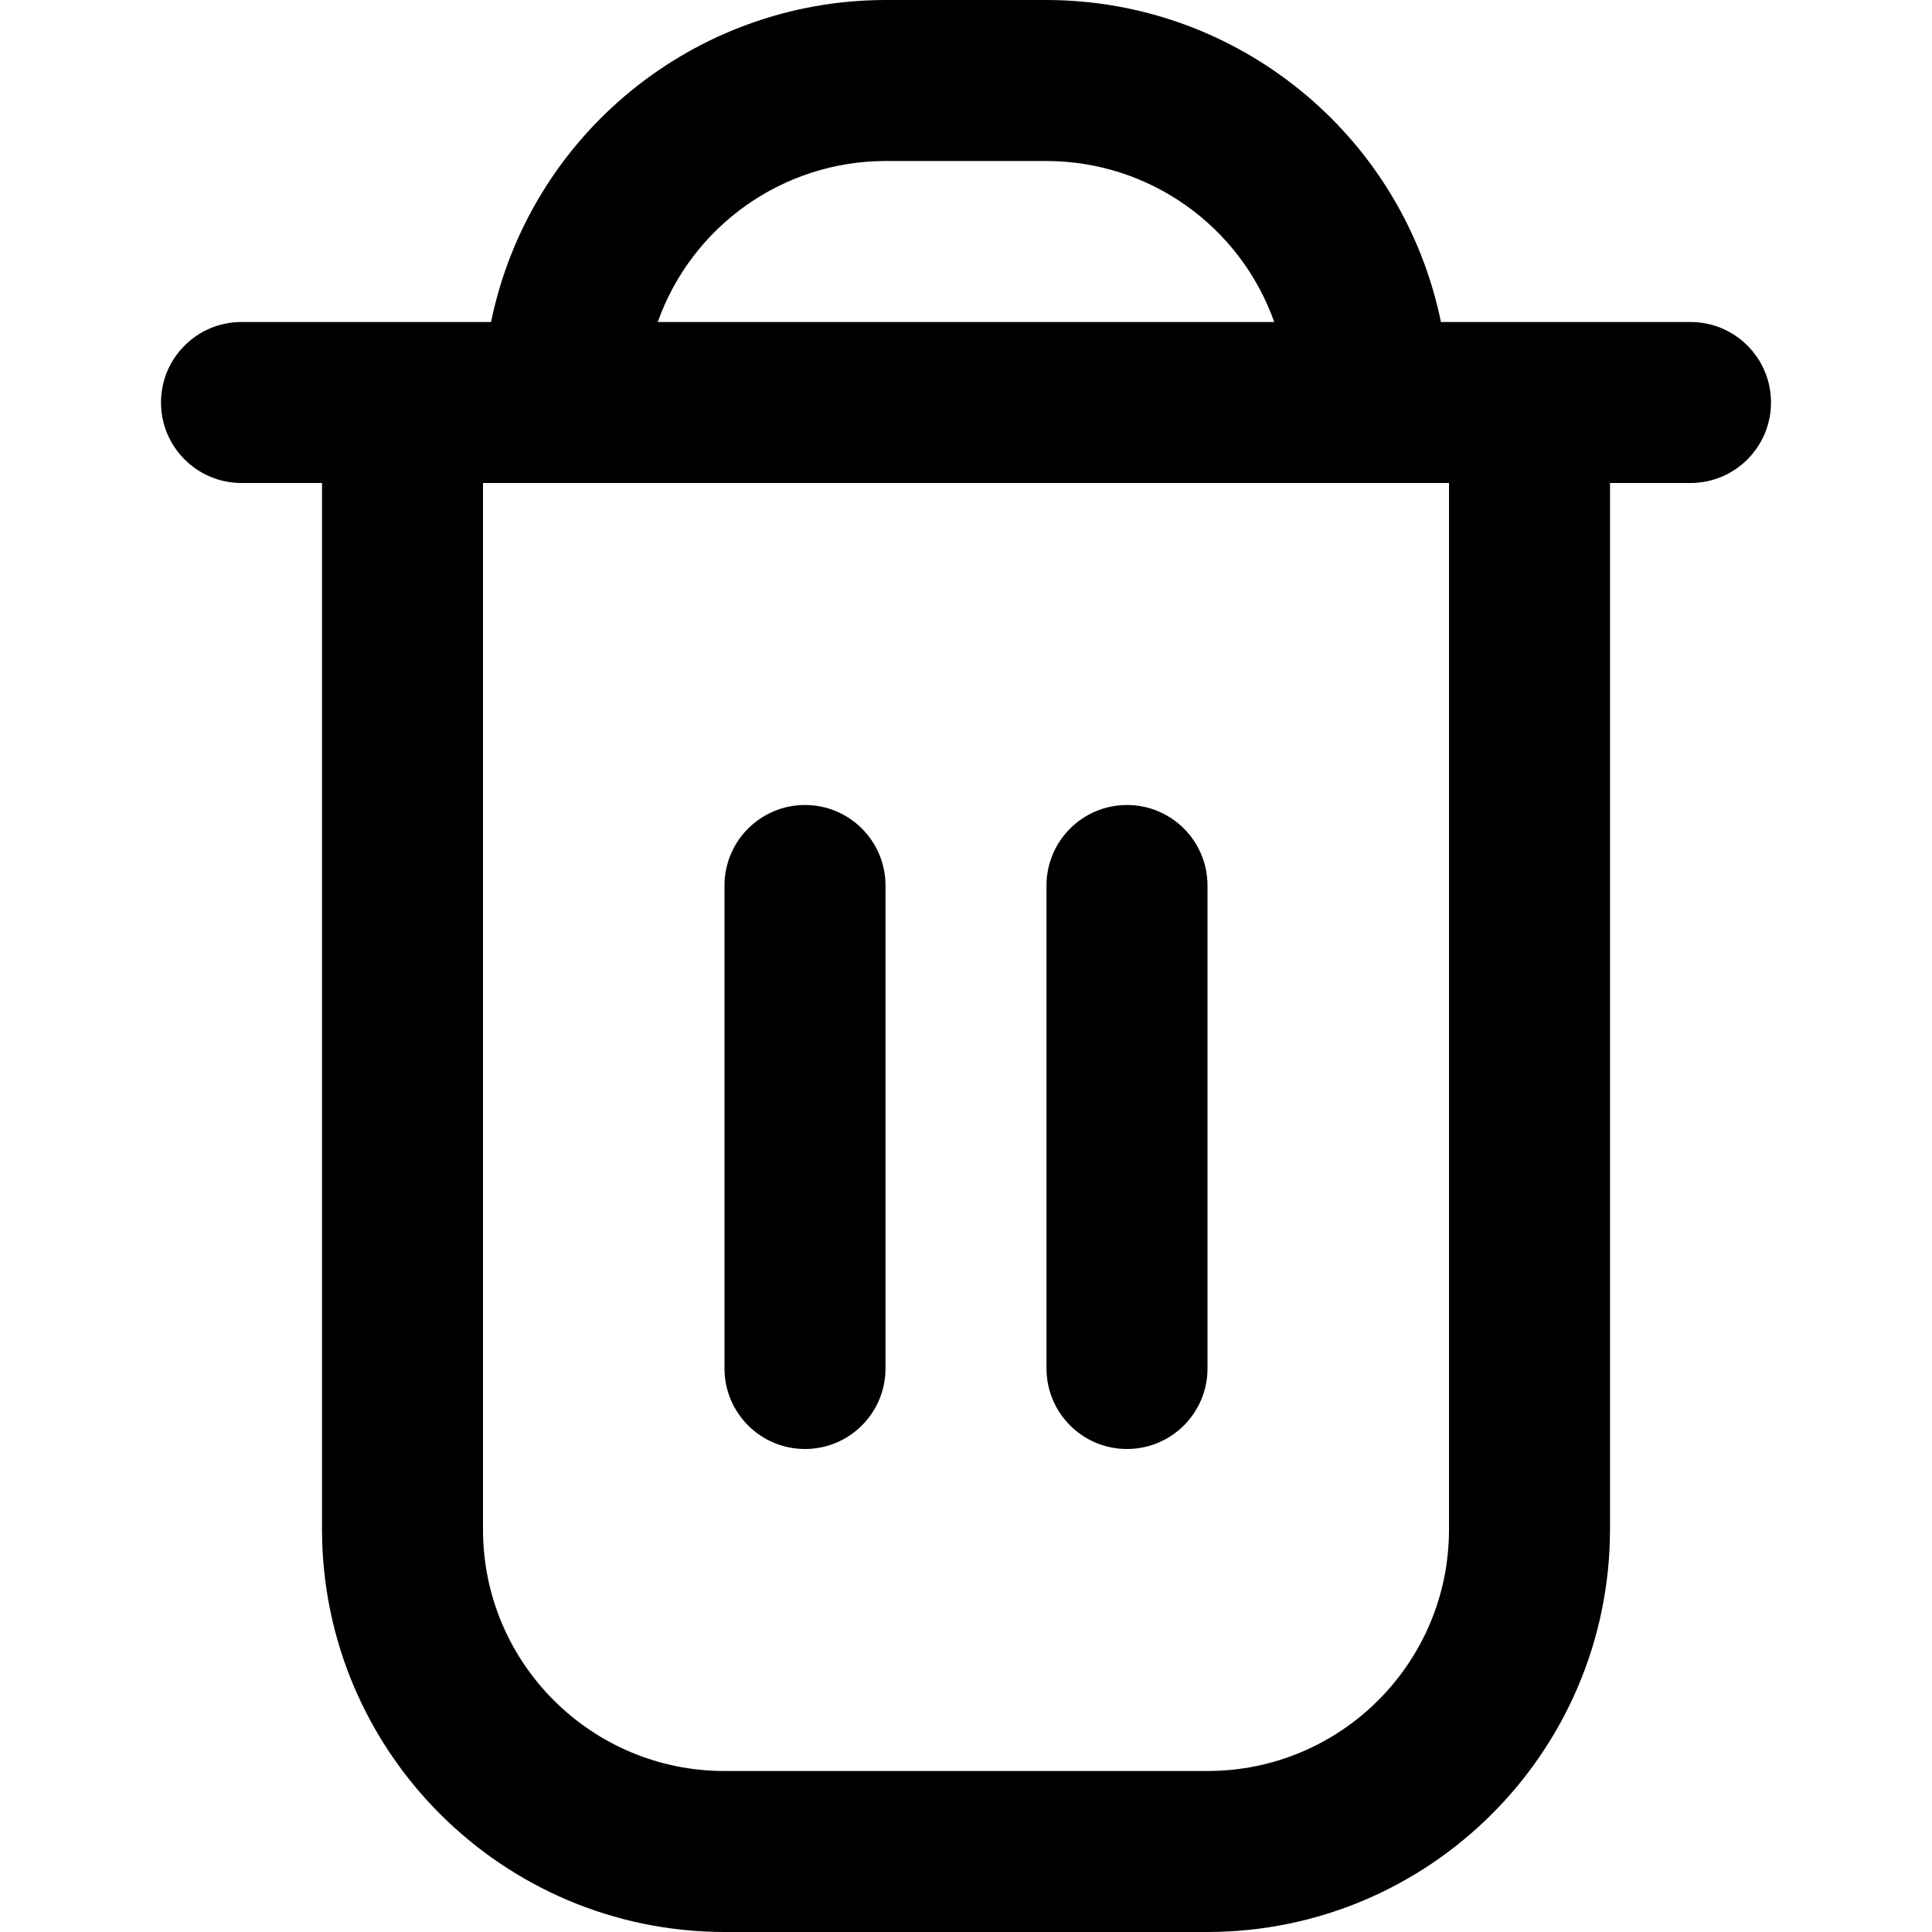
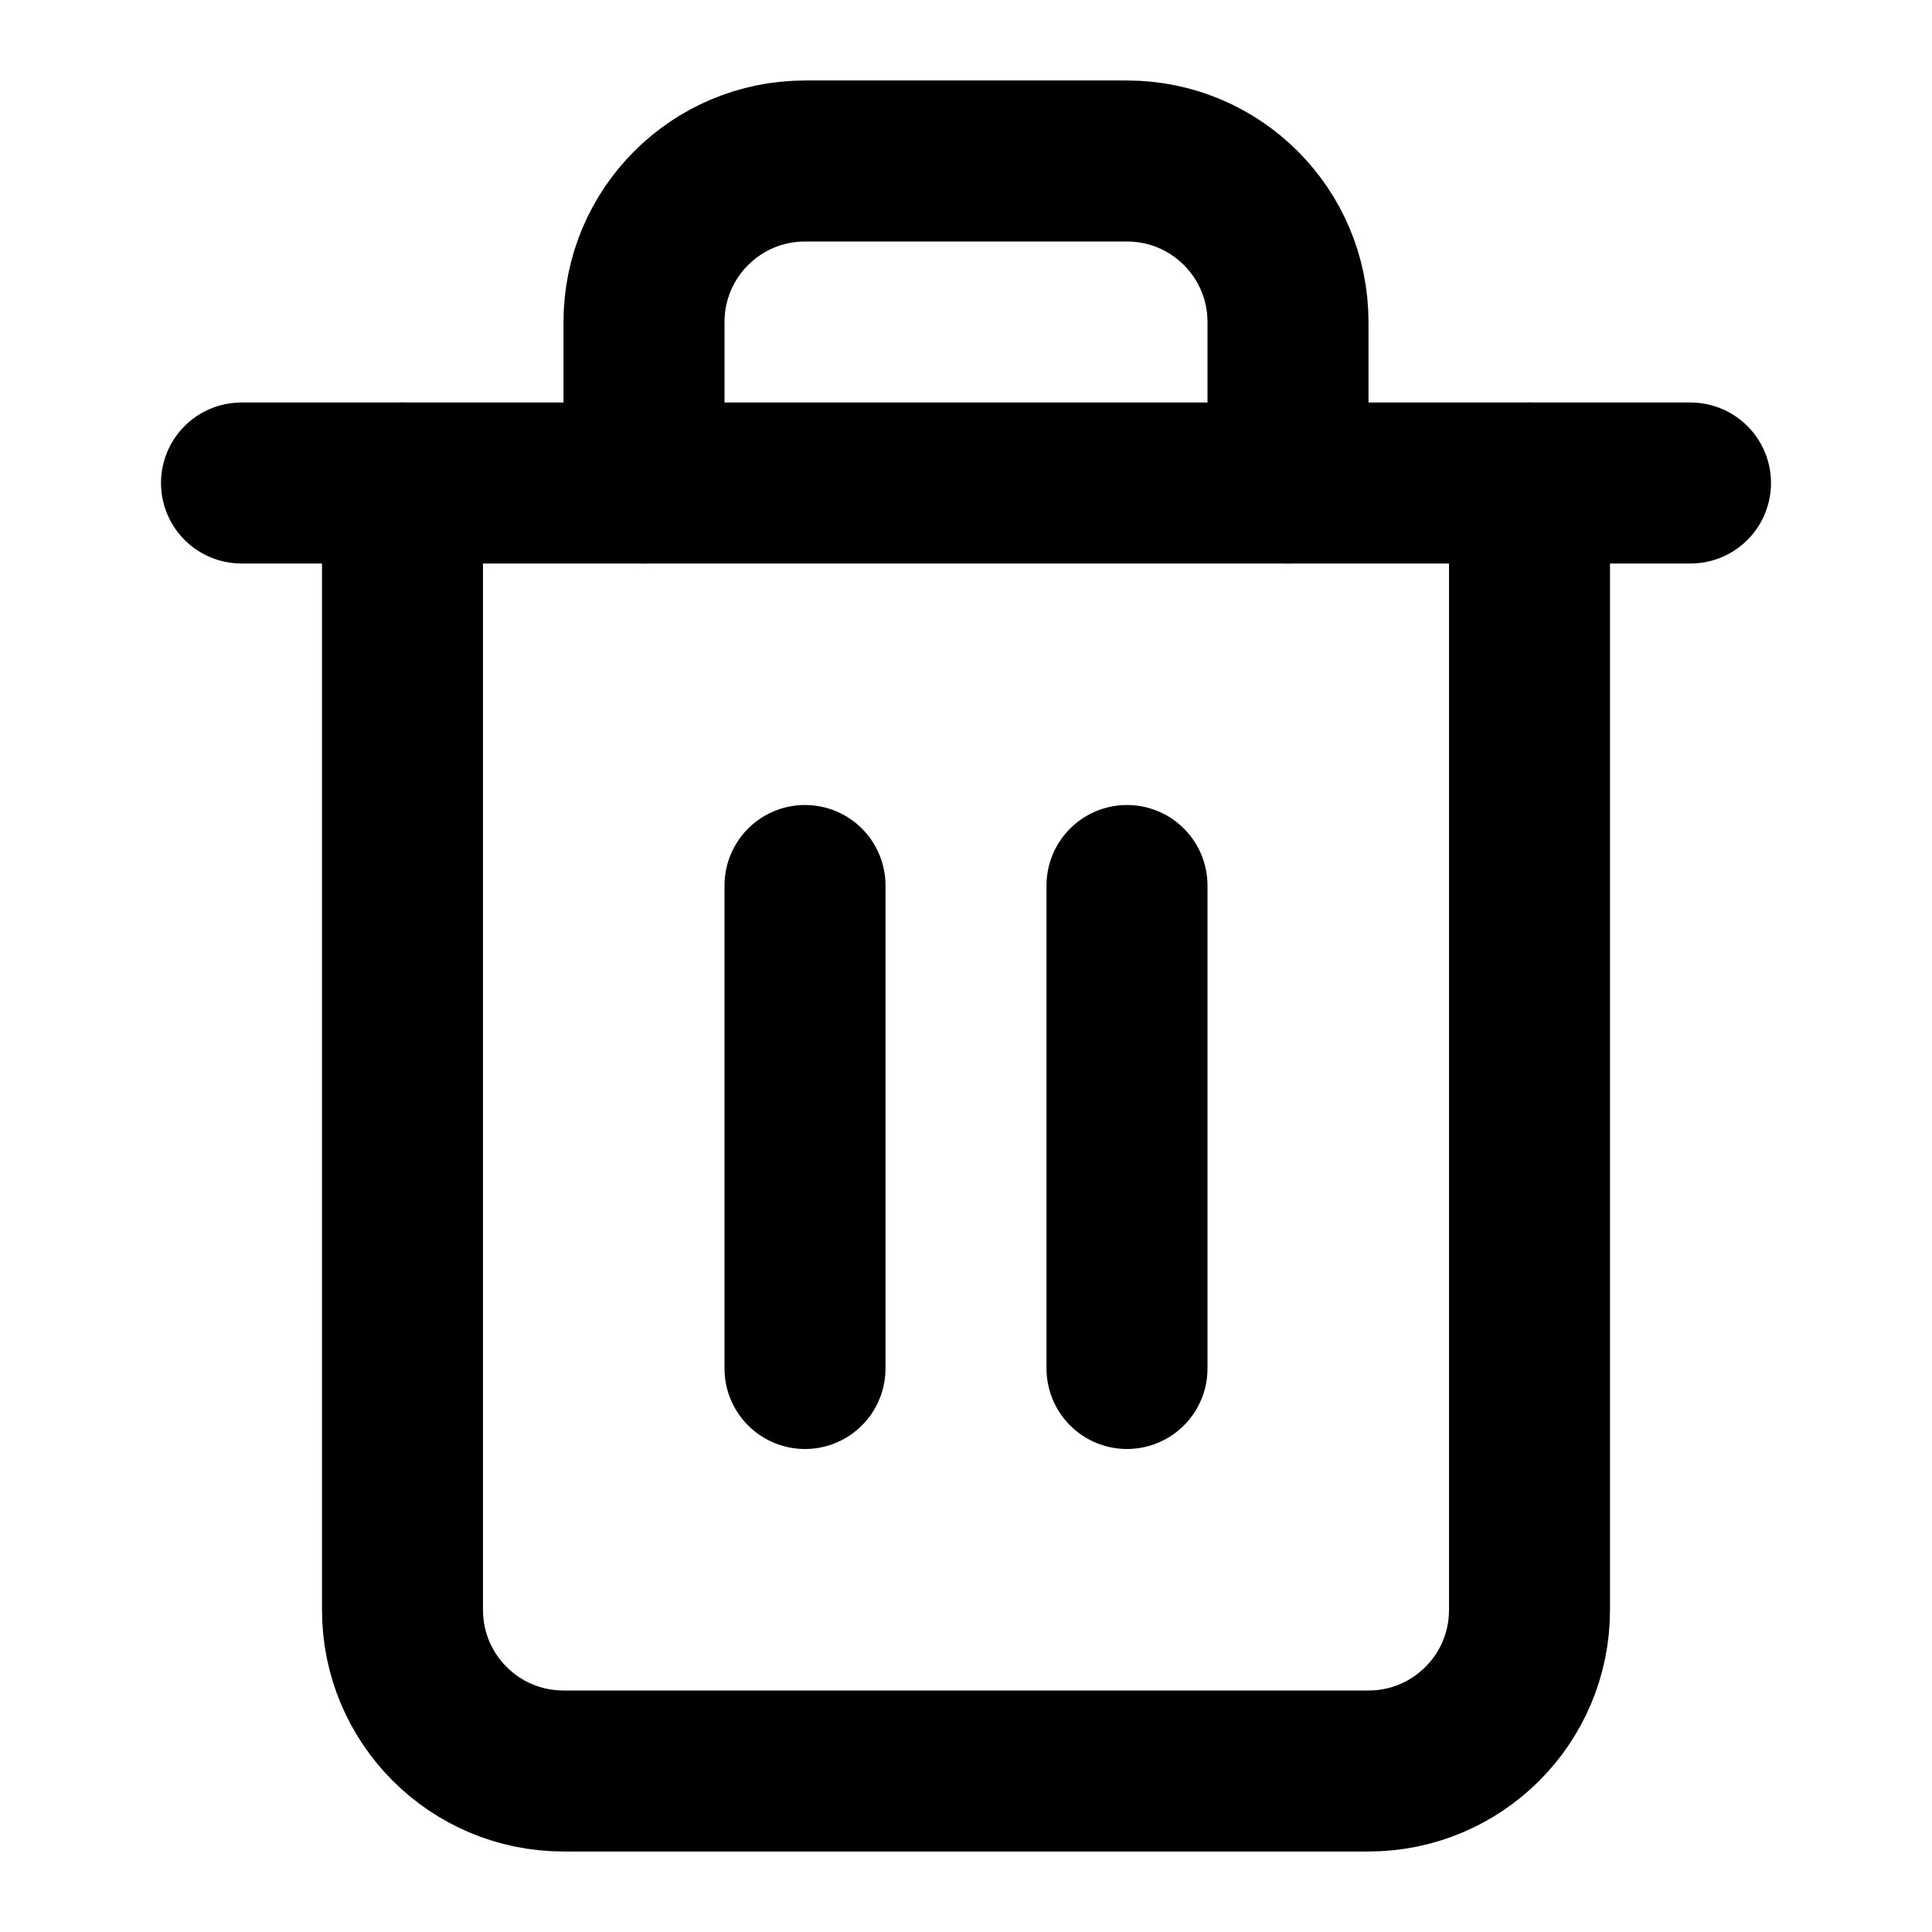
- <svg xmlns="http://www.w3.org/2000/svg" id="Outline" viewBox="0 0 24 24" width="512" height="512">
-   <path d="M21,4H17.9A5.009,5.009,0,0,0,13,0H11A5.009,5.009,0,0,0,6.1,4H3A1,1,0,0,0,3,6H4V19a5.006,5.006,0,0,0,5,5h6a5.006,5.006,0,0,0,5-5V6h1a1,1,0,0,0,0-2ZM11,2h2a3.006,3.006,0,0,1,2.829,2H8.171A3.006,3.006,0,0,1,11,2Zm7,17a3,3,0,0,1-3,3H9a3,3,0,0,1-3-3V6H18Z" />
-   <path d="M10,18a1,1,0,0,0,1-1V11a1,1,0,0,0-2,0v6A1,1,0,0,0,10,18Z" />
-   <path d="M14,18a1,1,0,0,0,1-1V11a1,1,0,0,0-2,0v6A1,1,0,0,0,14,18Z" />
+ <svg xmlns="http://www.w3.org/2000/svg" width="24" height="24" viewBox="0 0 24 24" fill="none" stroke="currentColor" stroke-width="2" stroke-linecap="round" stroke-linejoin="round" class="feather feather-trash-2">
+   <polyline points="3 6 5 6 21 6" />
+   <path d="M19 6v14a2 2 0 0 1-2 2H7a2 2 0 0 1-2-2V6m3 0V4a2 2 0 0 1 2-2h4a2 2 0 0 1 2 2v2" />
+   <line x1="10" y1="11" x2="10" y2="17" />
+   <line x1="14" y1="11" x2="14" y2="17" />
</svg>
